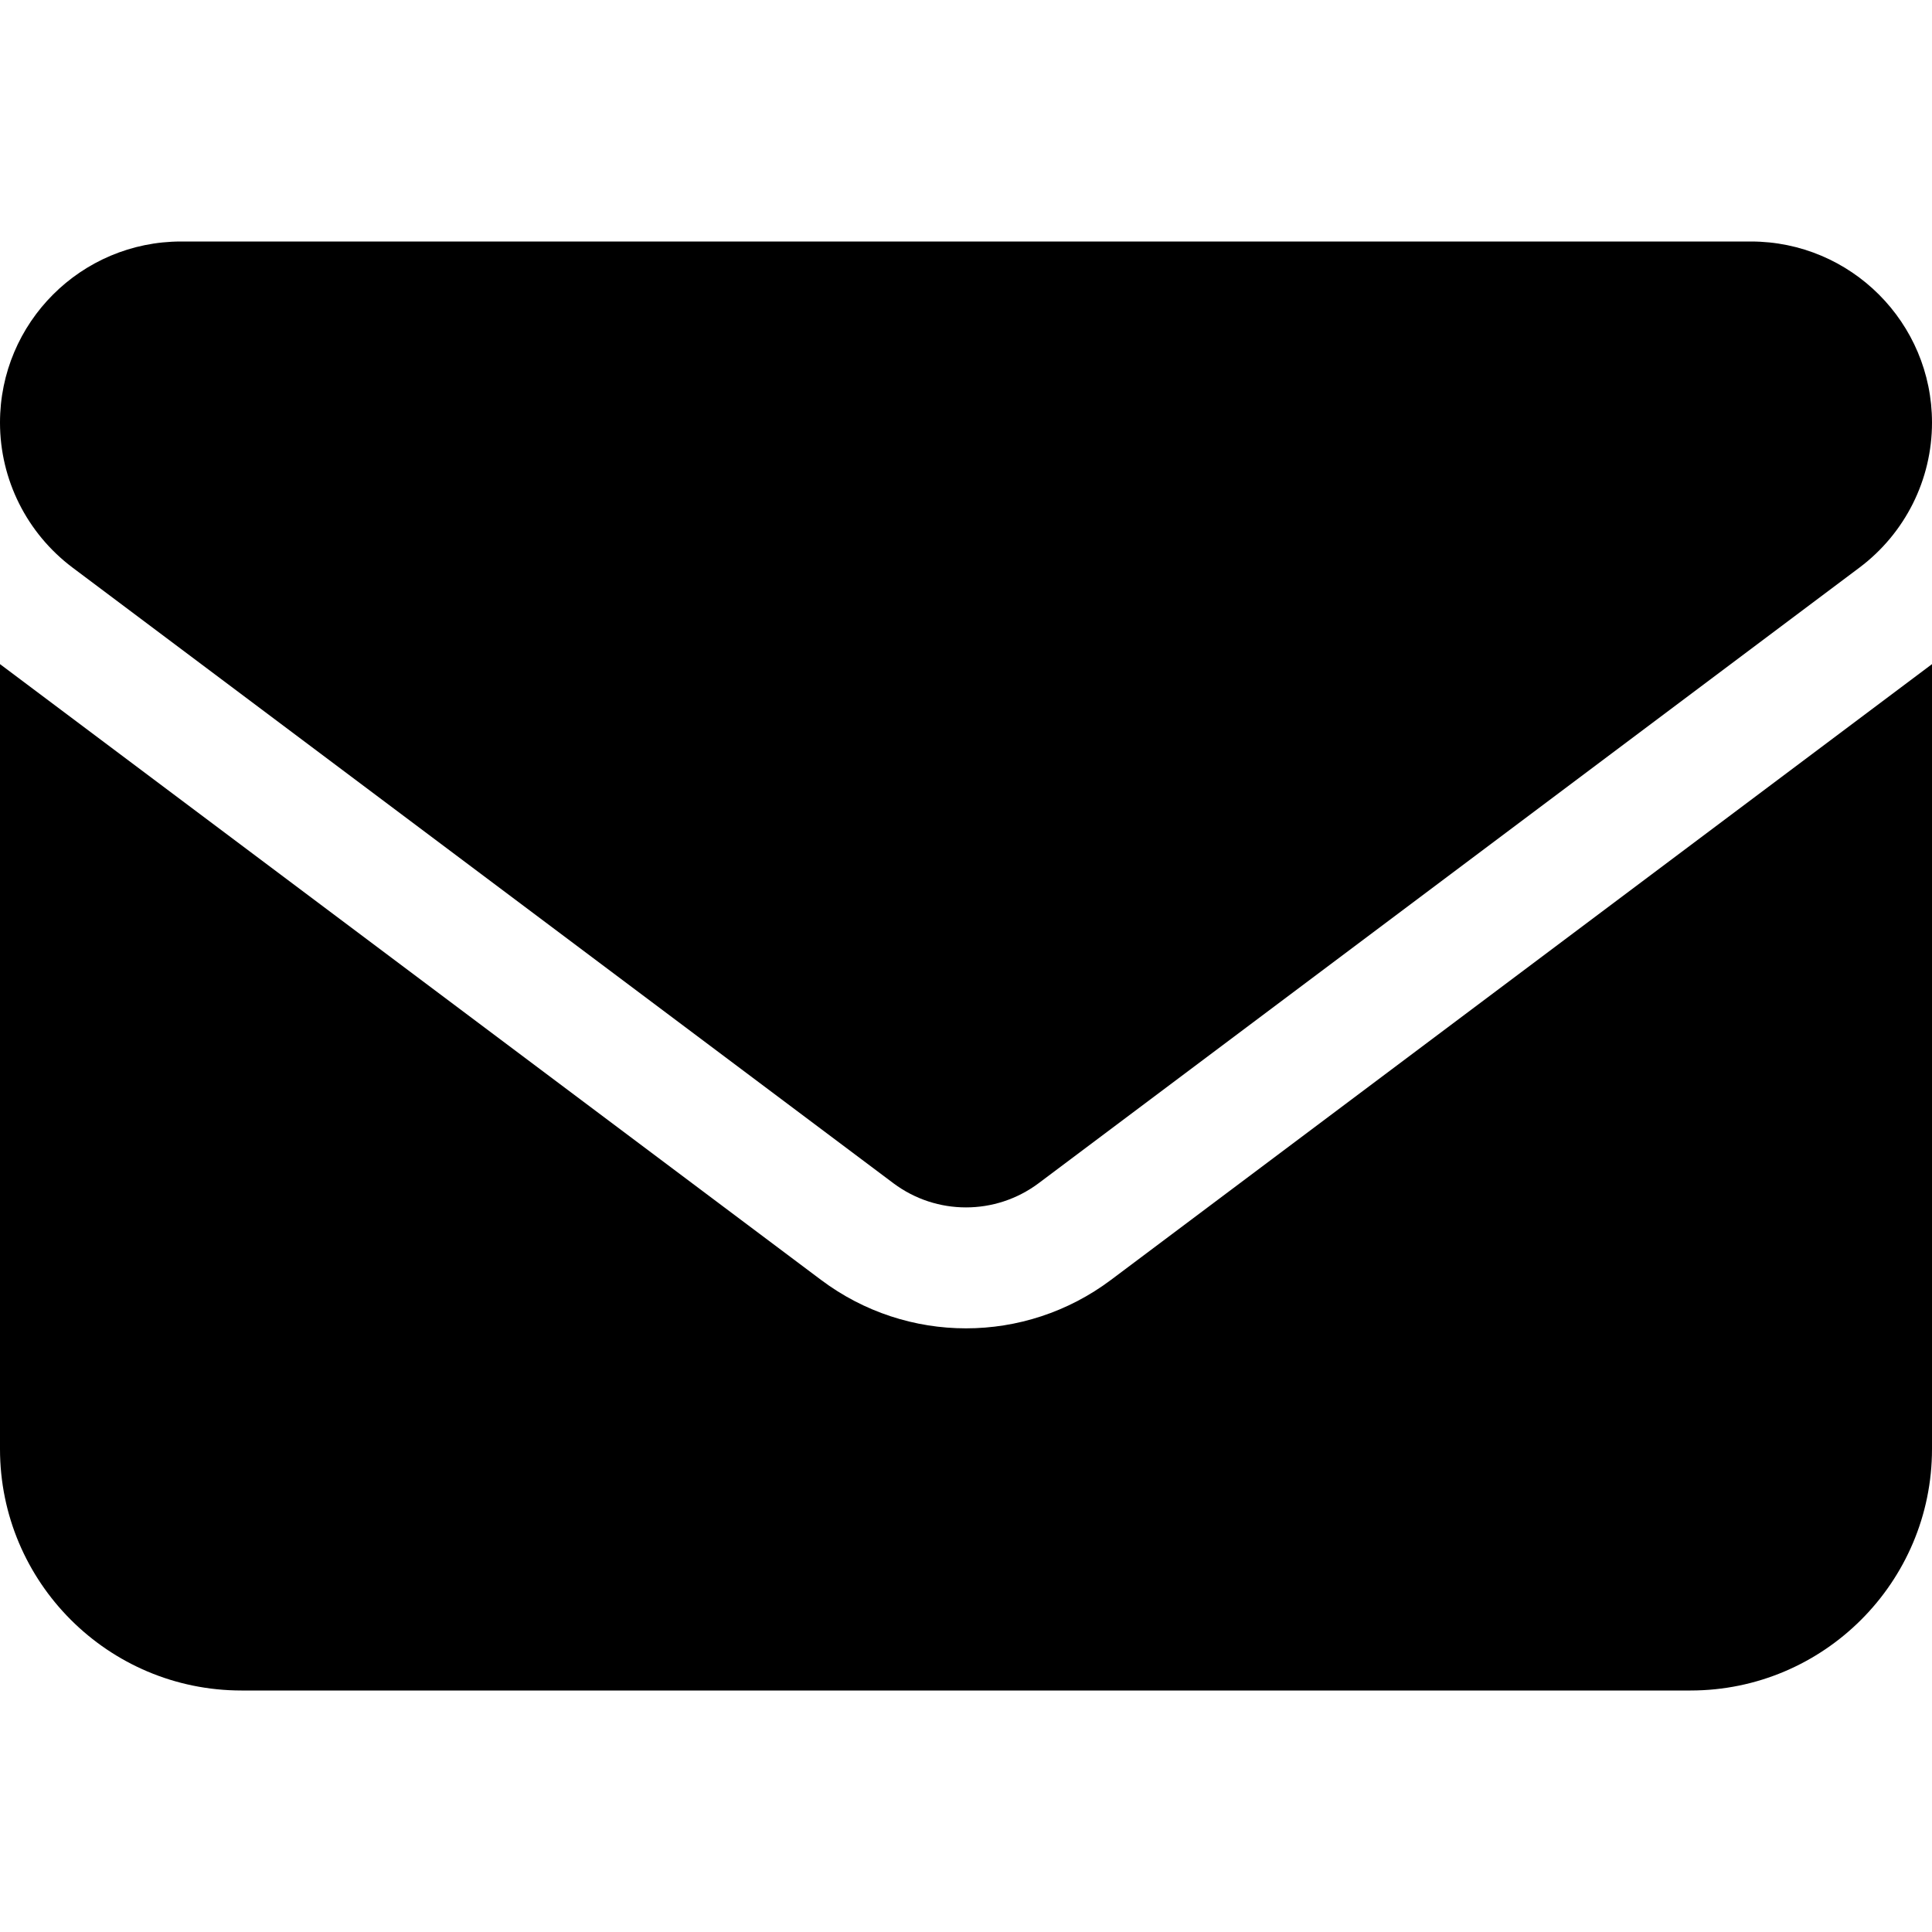
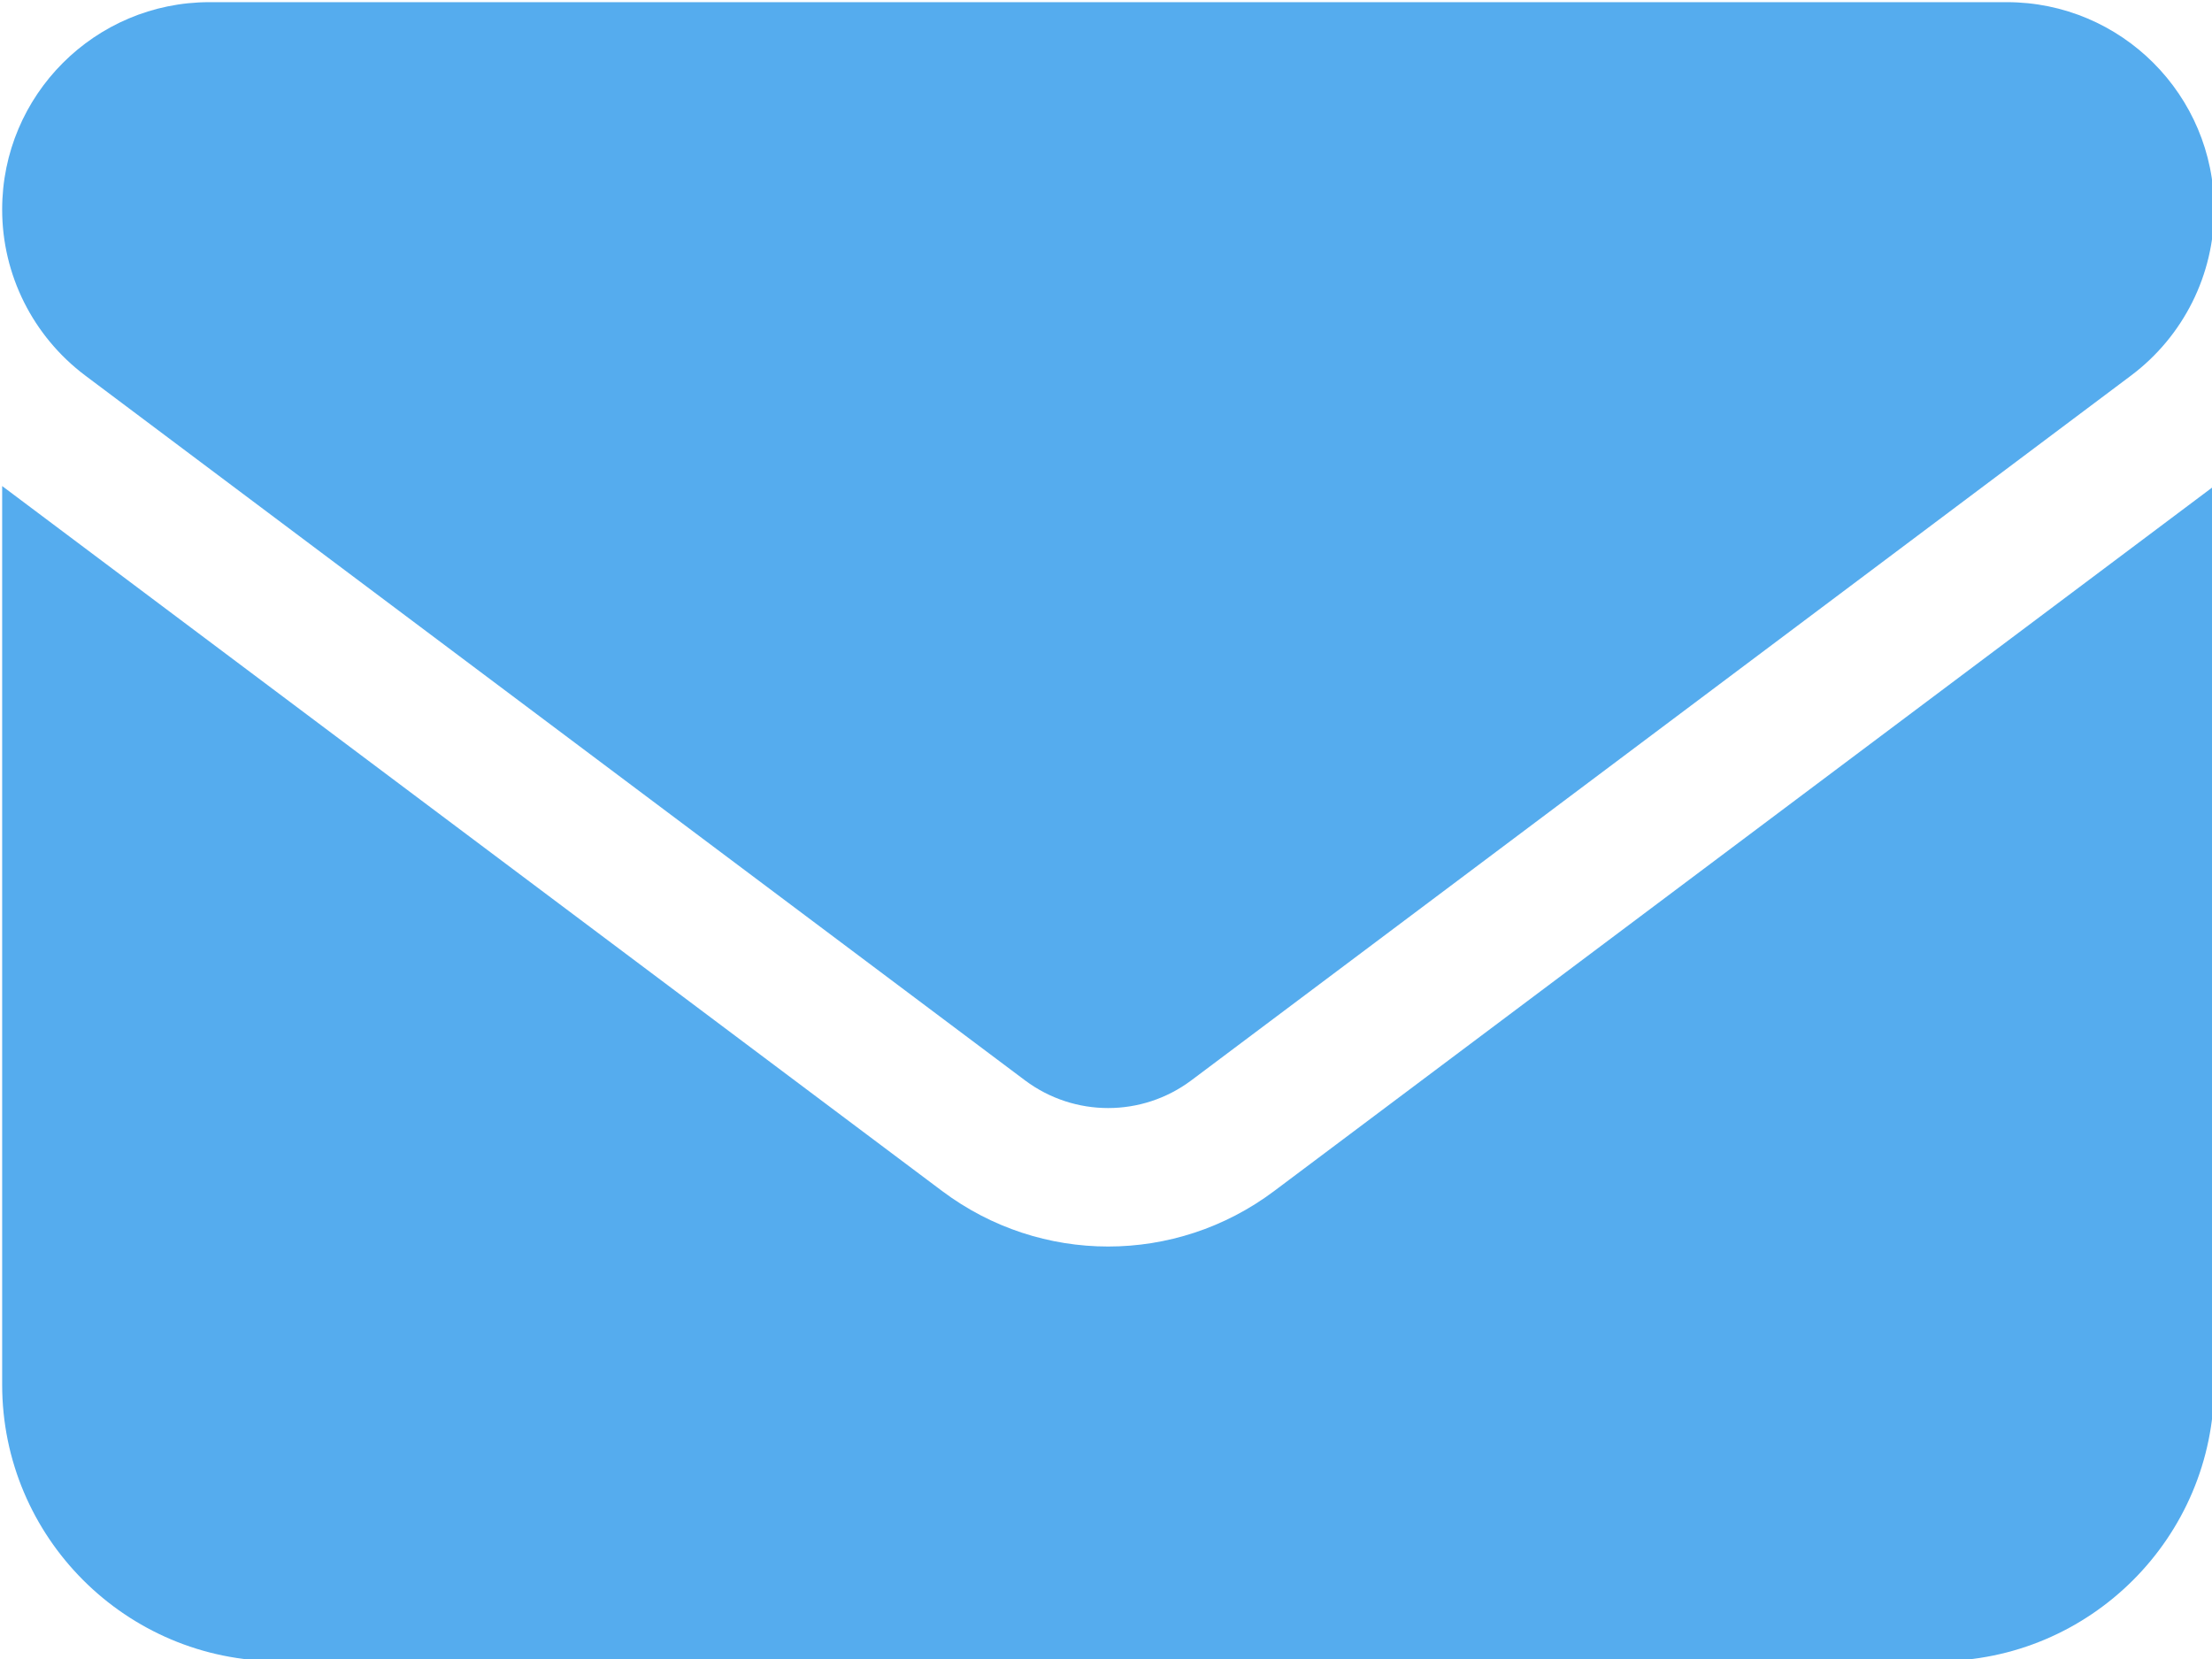
- <svg xmlns="http://www.w3.org/2000/svg" viewBox="0 0 512 512">
-   <path d="M464 64C490.5 64 512 85.49 512 112C512 127.1 504.9 141.3 492.8 150.4L275.2 313.6C263.8 322.1 248.2 322.1 236.8 313.6L19.2 150.4C7.113 141.3 0 127.1 0 112C0 85.49 21.49 64 48 64H464zM217.6 339.2C240.4 356.3 271.6 356.3 294.4 339.2L512 176V384C512 419.3 483.3 448 448 448H64C28.65 448 0 419.3 0 384V176L217.6 339.2z" />
+ <svg xmlns="http://www.w3.org/2000/svg" version="1.1" width="512" height="384" viewBox="0 0 512 384" xml:space="preserve">
+   <defs>
+ </defs>
+   <g transform="matrix(1 0 0 1 256.5 192.5)">
+     <path style="stroke: none; stroke-width: 1; stroke-dasharray: none; stroke-linecap: butt; stroke-dashoffset: 0; stroke-linejoin: miter; stroke-miterlimit: 4; fill: rgb(85,172,238); fill-rule: nonzero; opacity: 1;" transform=" translate(-256, -256)" d="M 464 64 C 490.5 64 512 85.49 512 112 C 512 127.1 504.9 141.3 492.8 150.4 L 275.2 313.6 C 263.8 322.1 248.2 322.1 236.8 313.6 L 19.2 150.4 C 7.113 141.3 0 127.1 0 112 C 0 85.49 21.49 64 48 64 H 464 z M 217.6 339.2 C 240.4 356.3 271.6 356.3 294.4 339.2 L 512 176 V 384 C 512 419.3 483.3 448 448 448 H 64 C 28.65 448 0 419.3 0 384 V 176 L 217.6 339.2 z" stroke-linecap="round" />
+   </g>
</svg>
